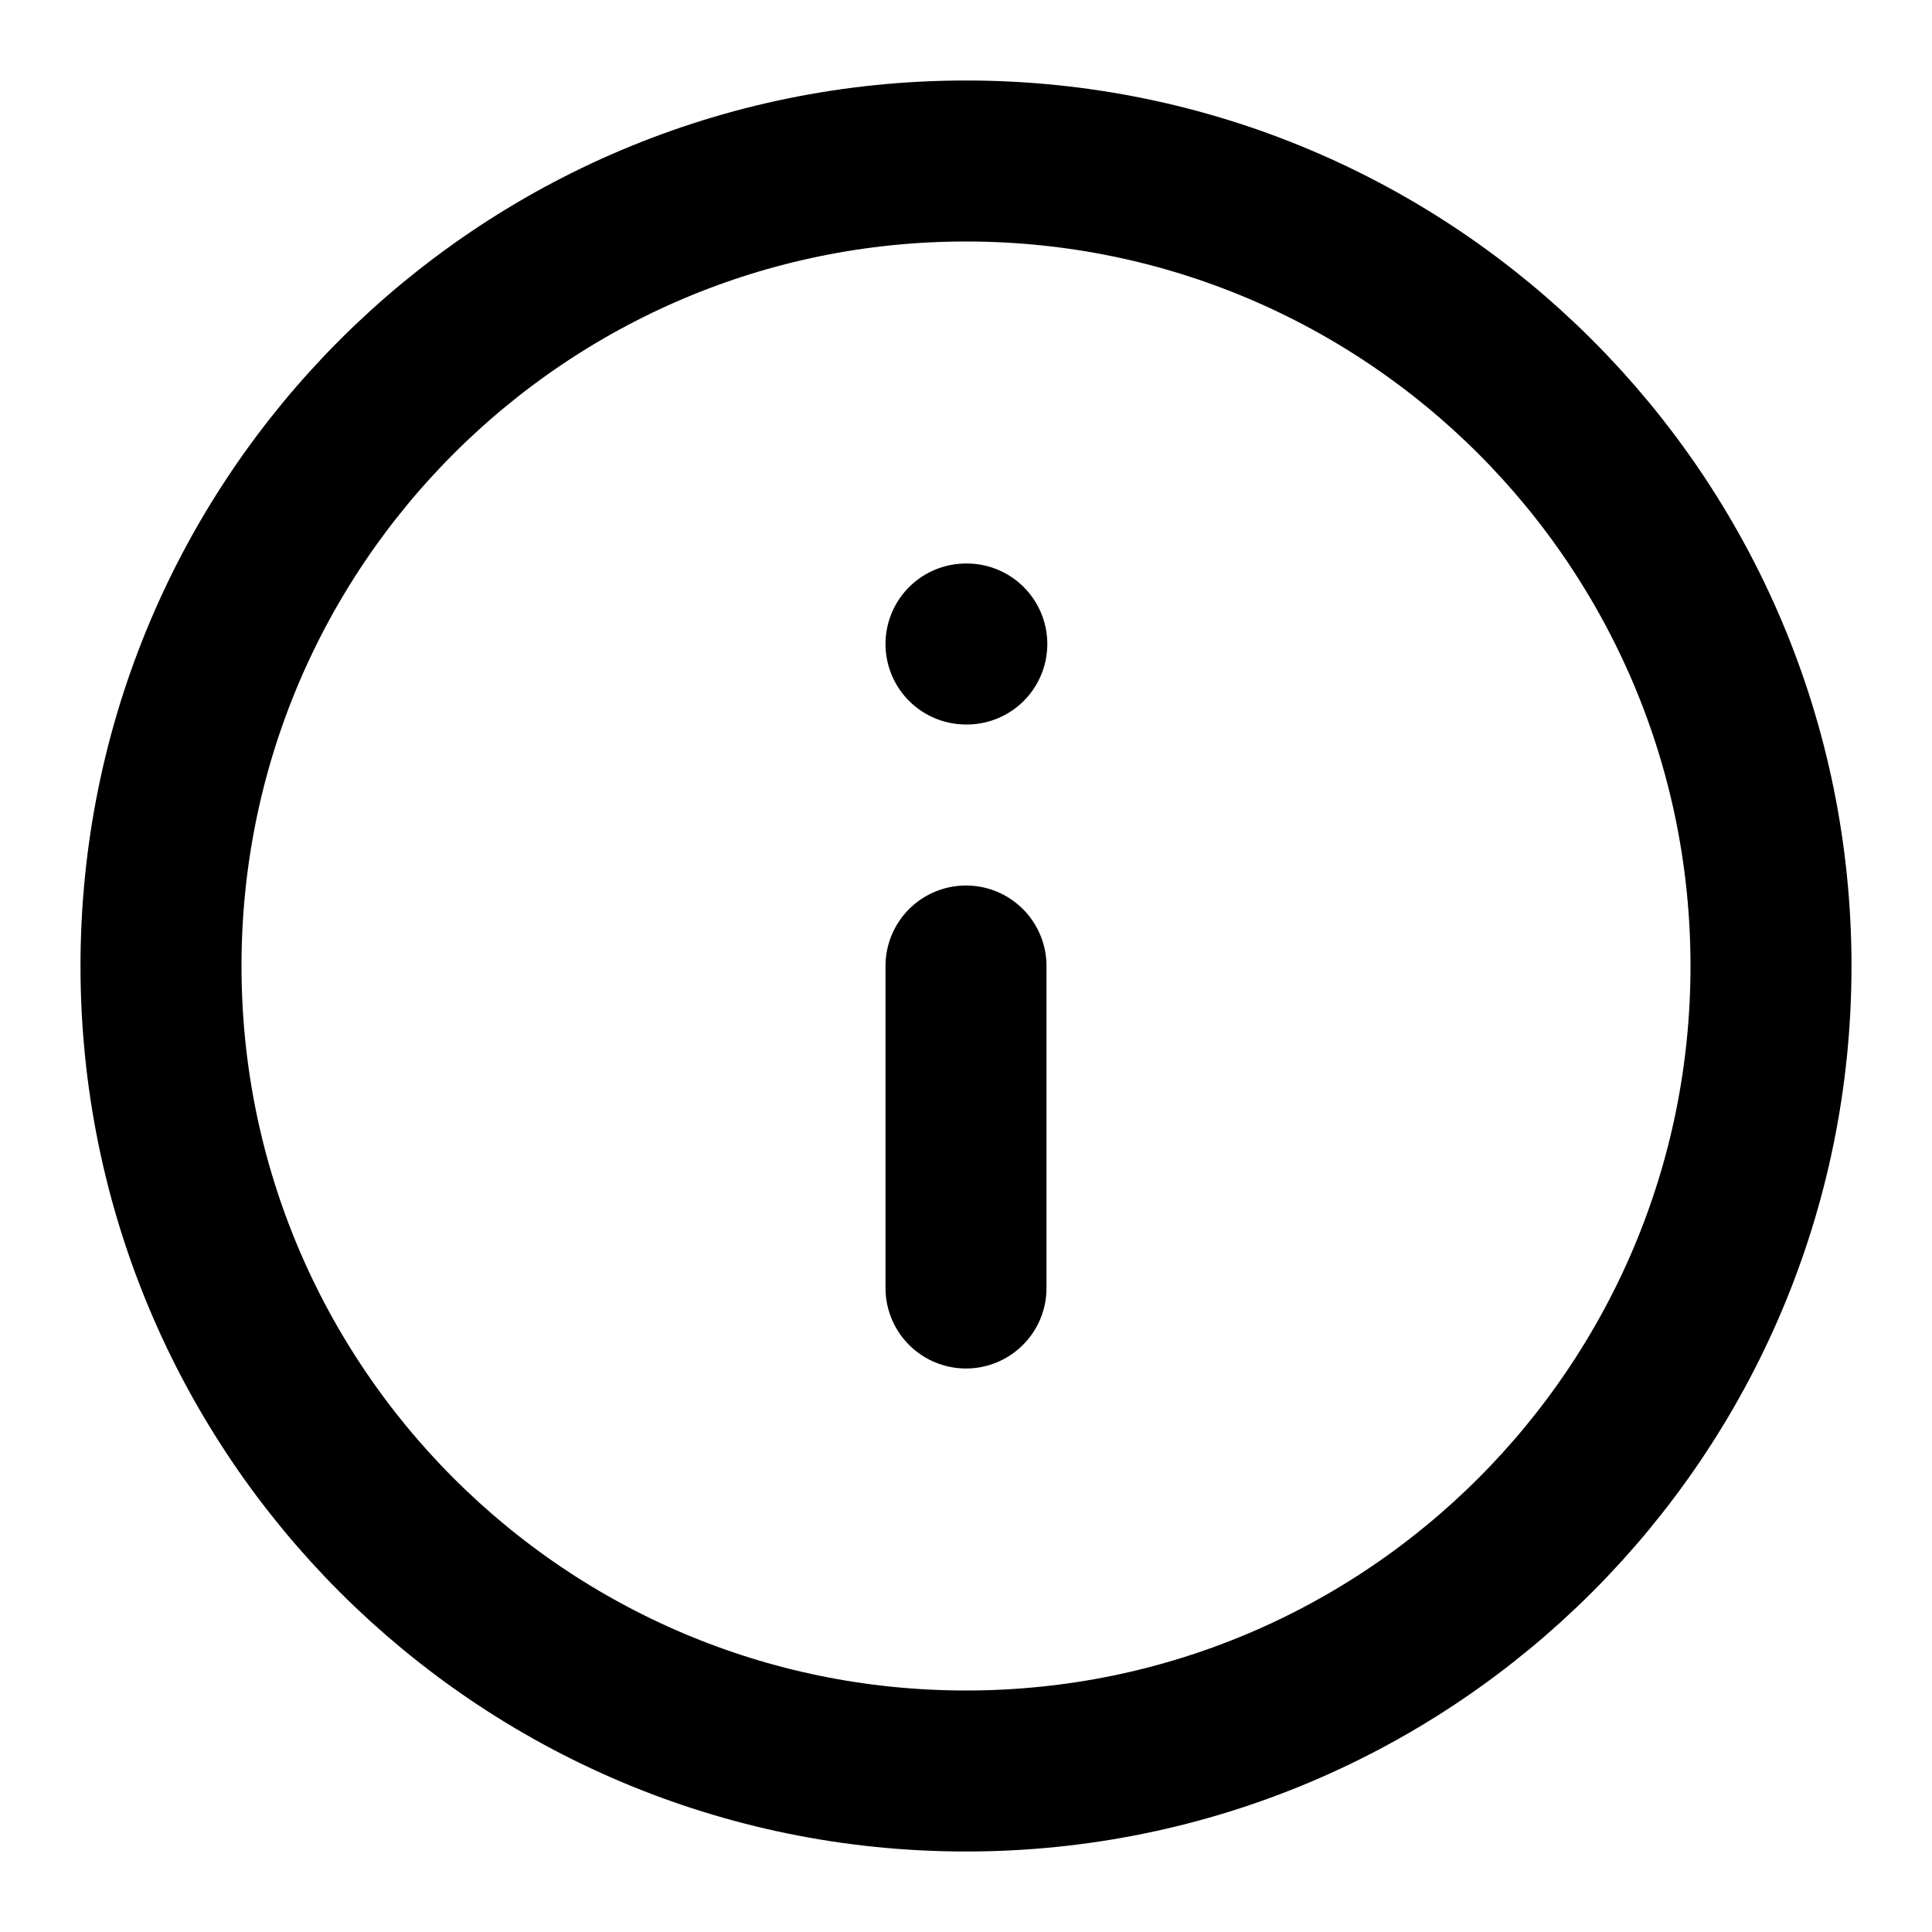
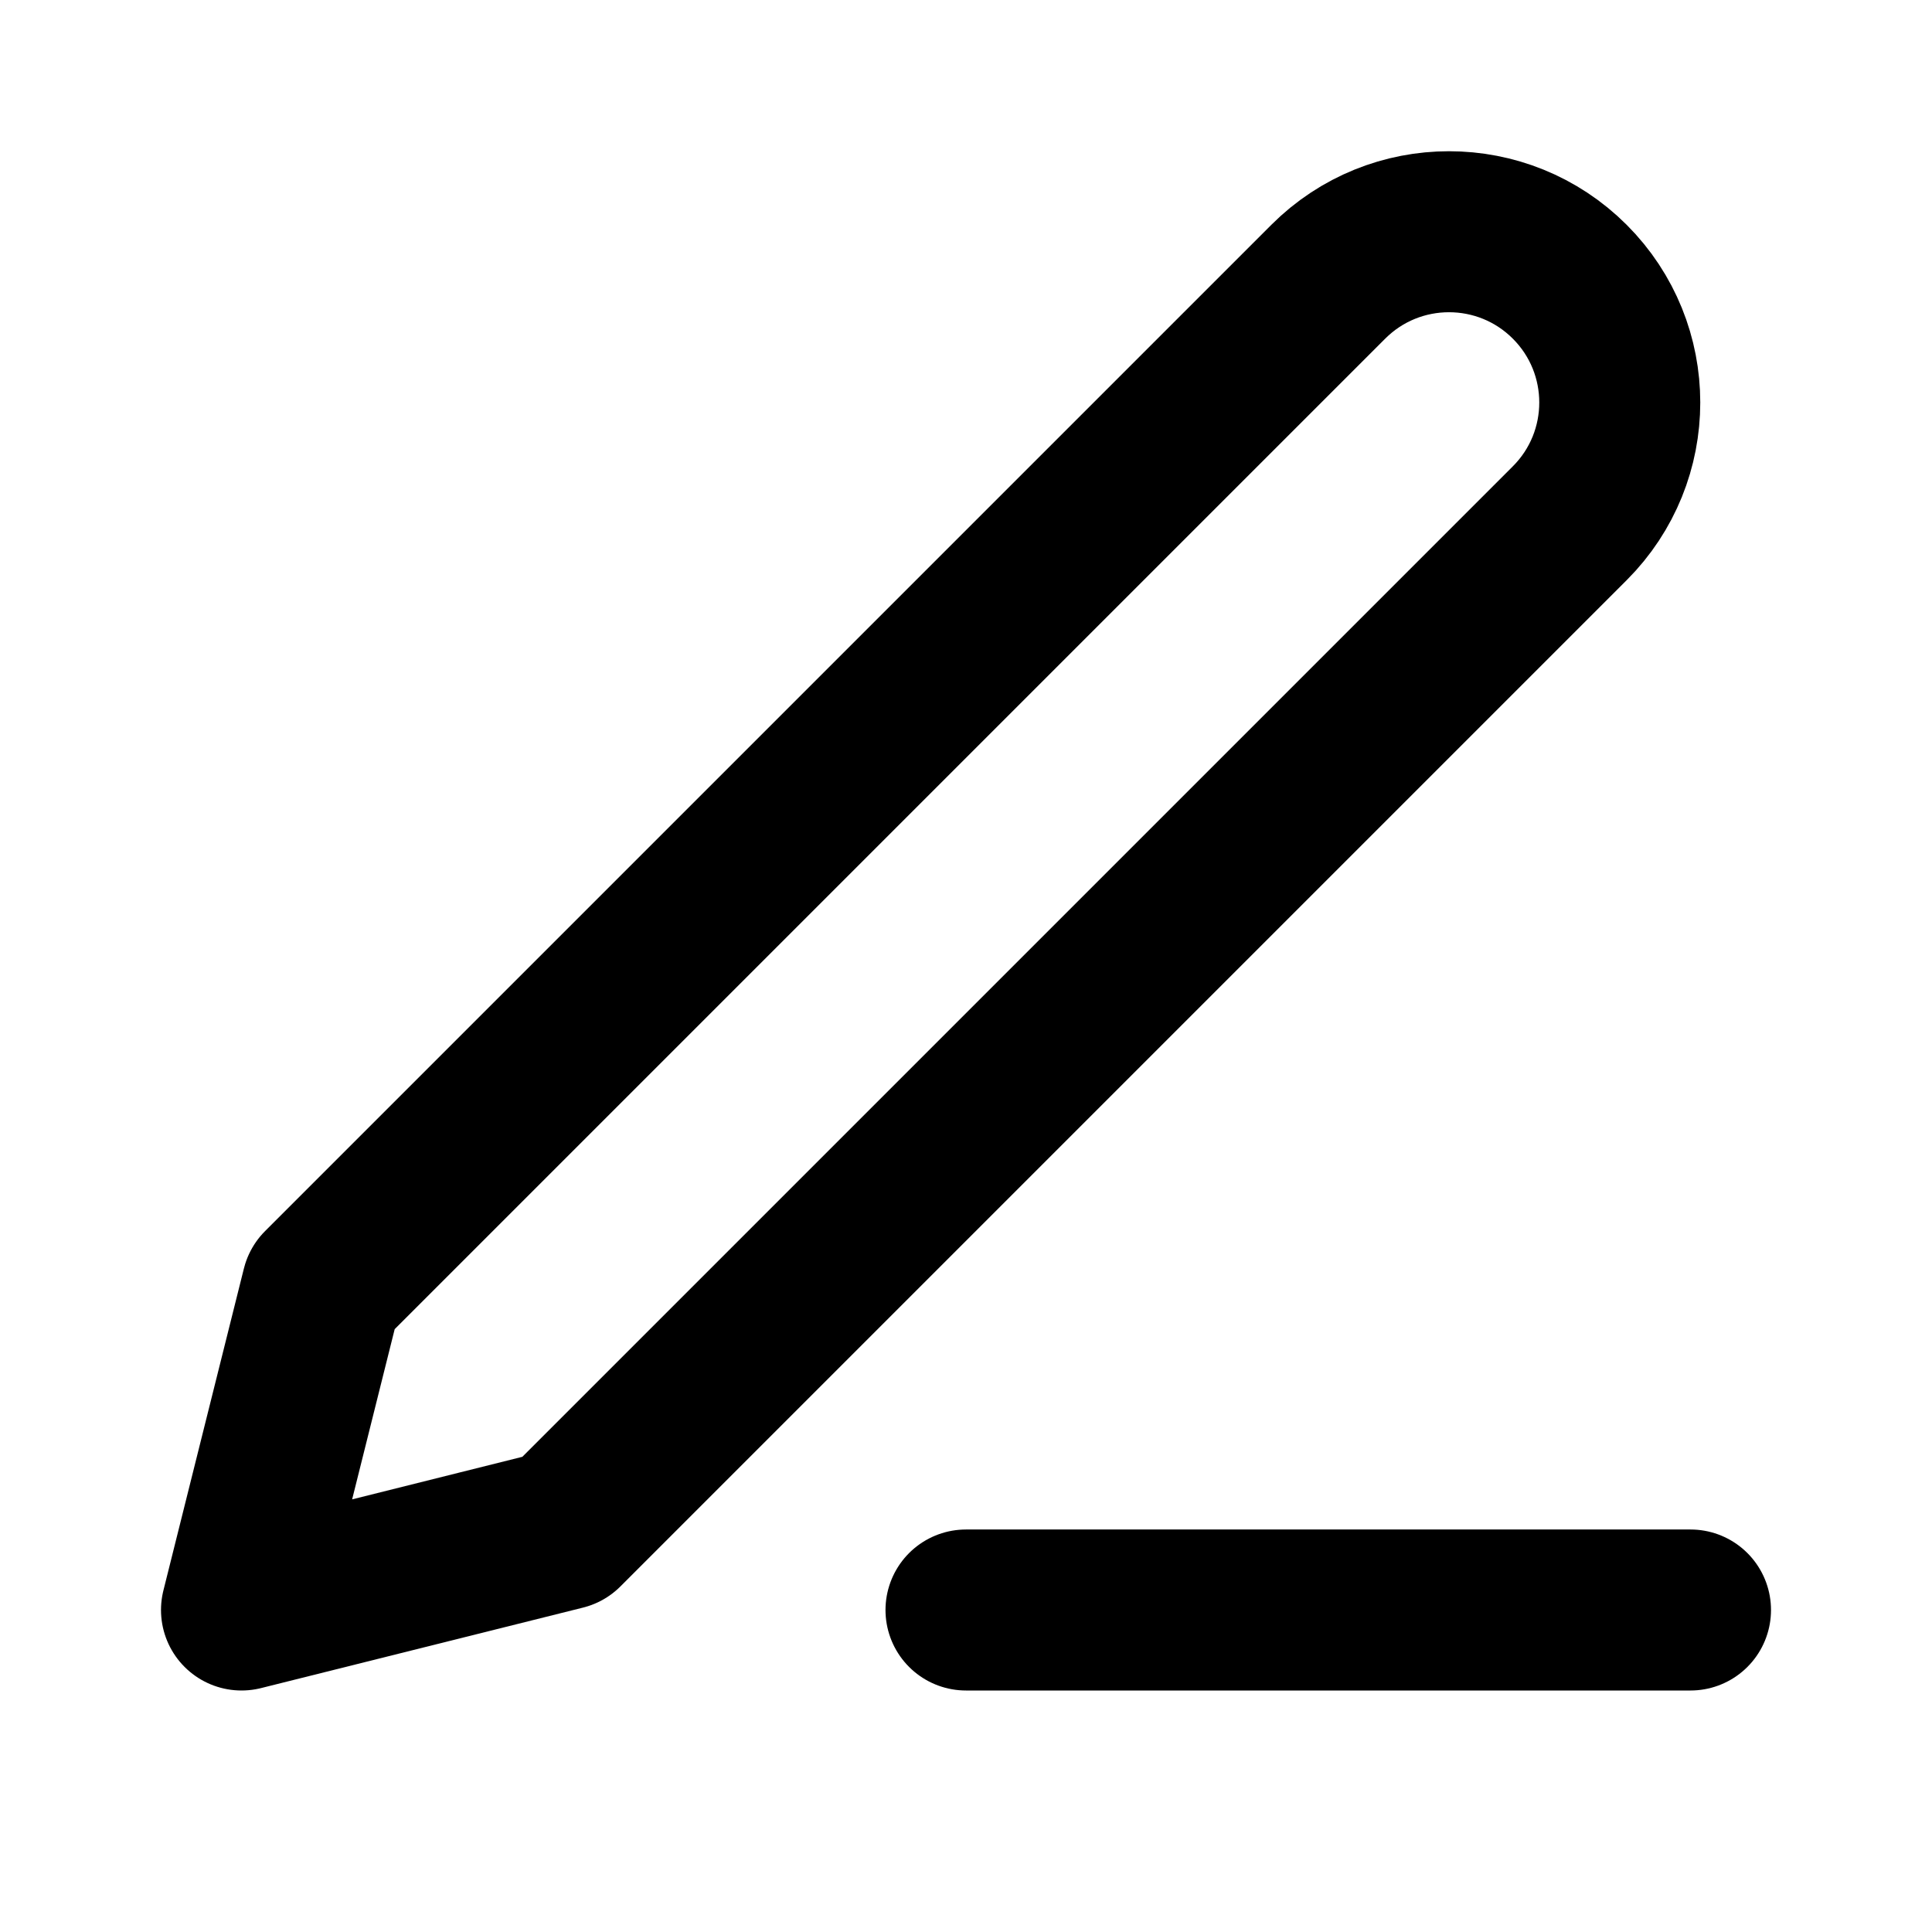
<svg xmlns="http://www.w3.org/2000/svg" width="24" height="24" viewBox="0 0 24 24" fill="none" stroke="currentColor" stroke-width="2" stroke-linecap="round" stroke-linejoin="round">
-   <circle cx="12" cy="12" r="10" />
-   <path d="M12 16v-4" />
-   <path d="M12 8h.01" />
+   <path d="M12 20h9" />
+   <path d="M16.5 3.5a2.12 2.12 0 0 1 3 3L7 19l-4 1 1-4Z" />
</svg>
